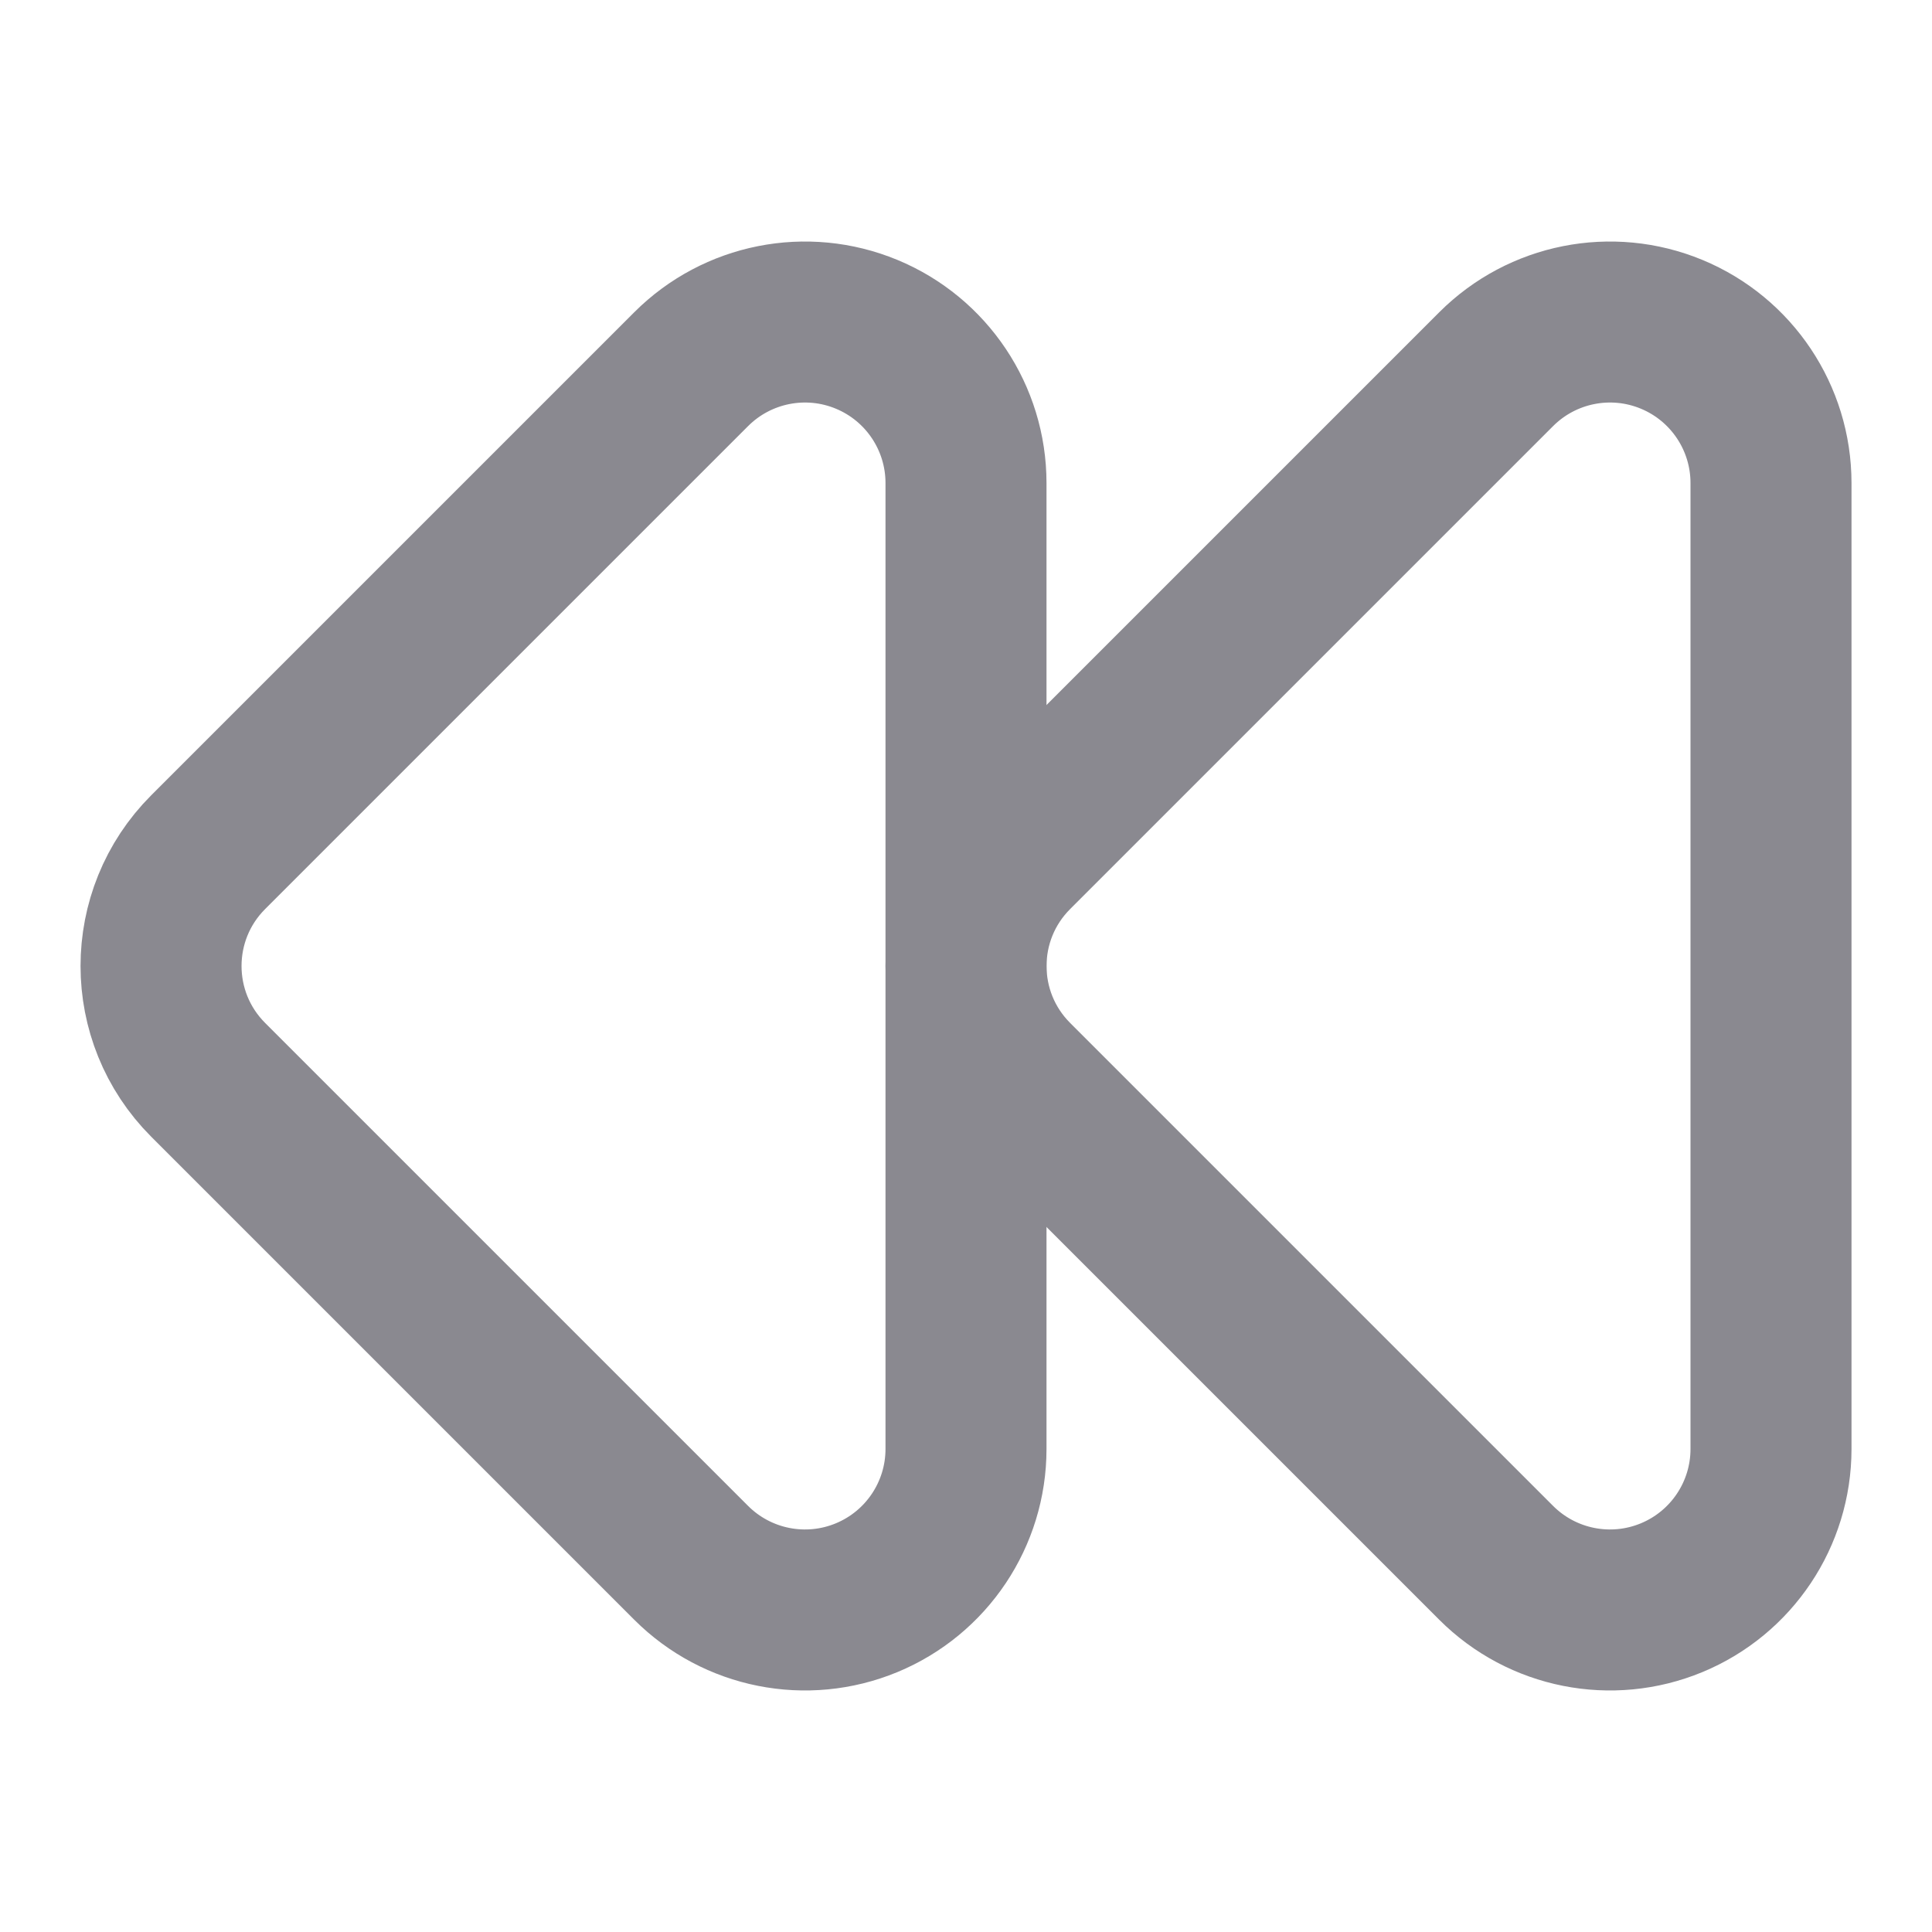
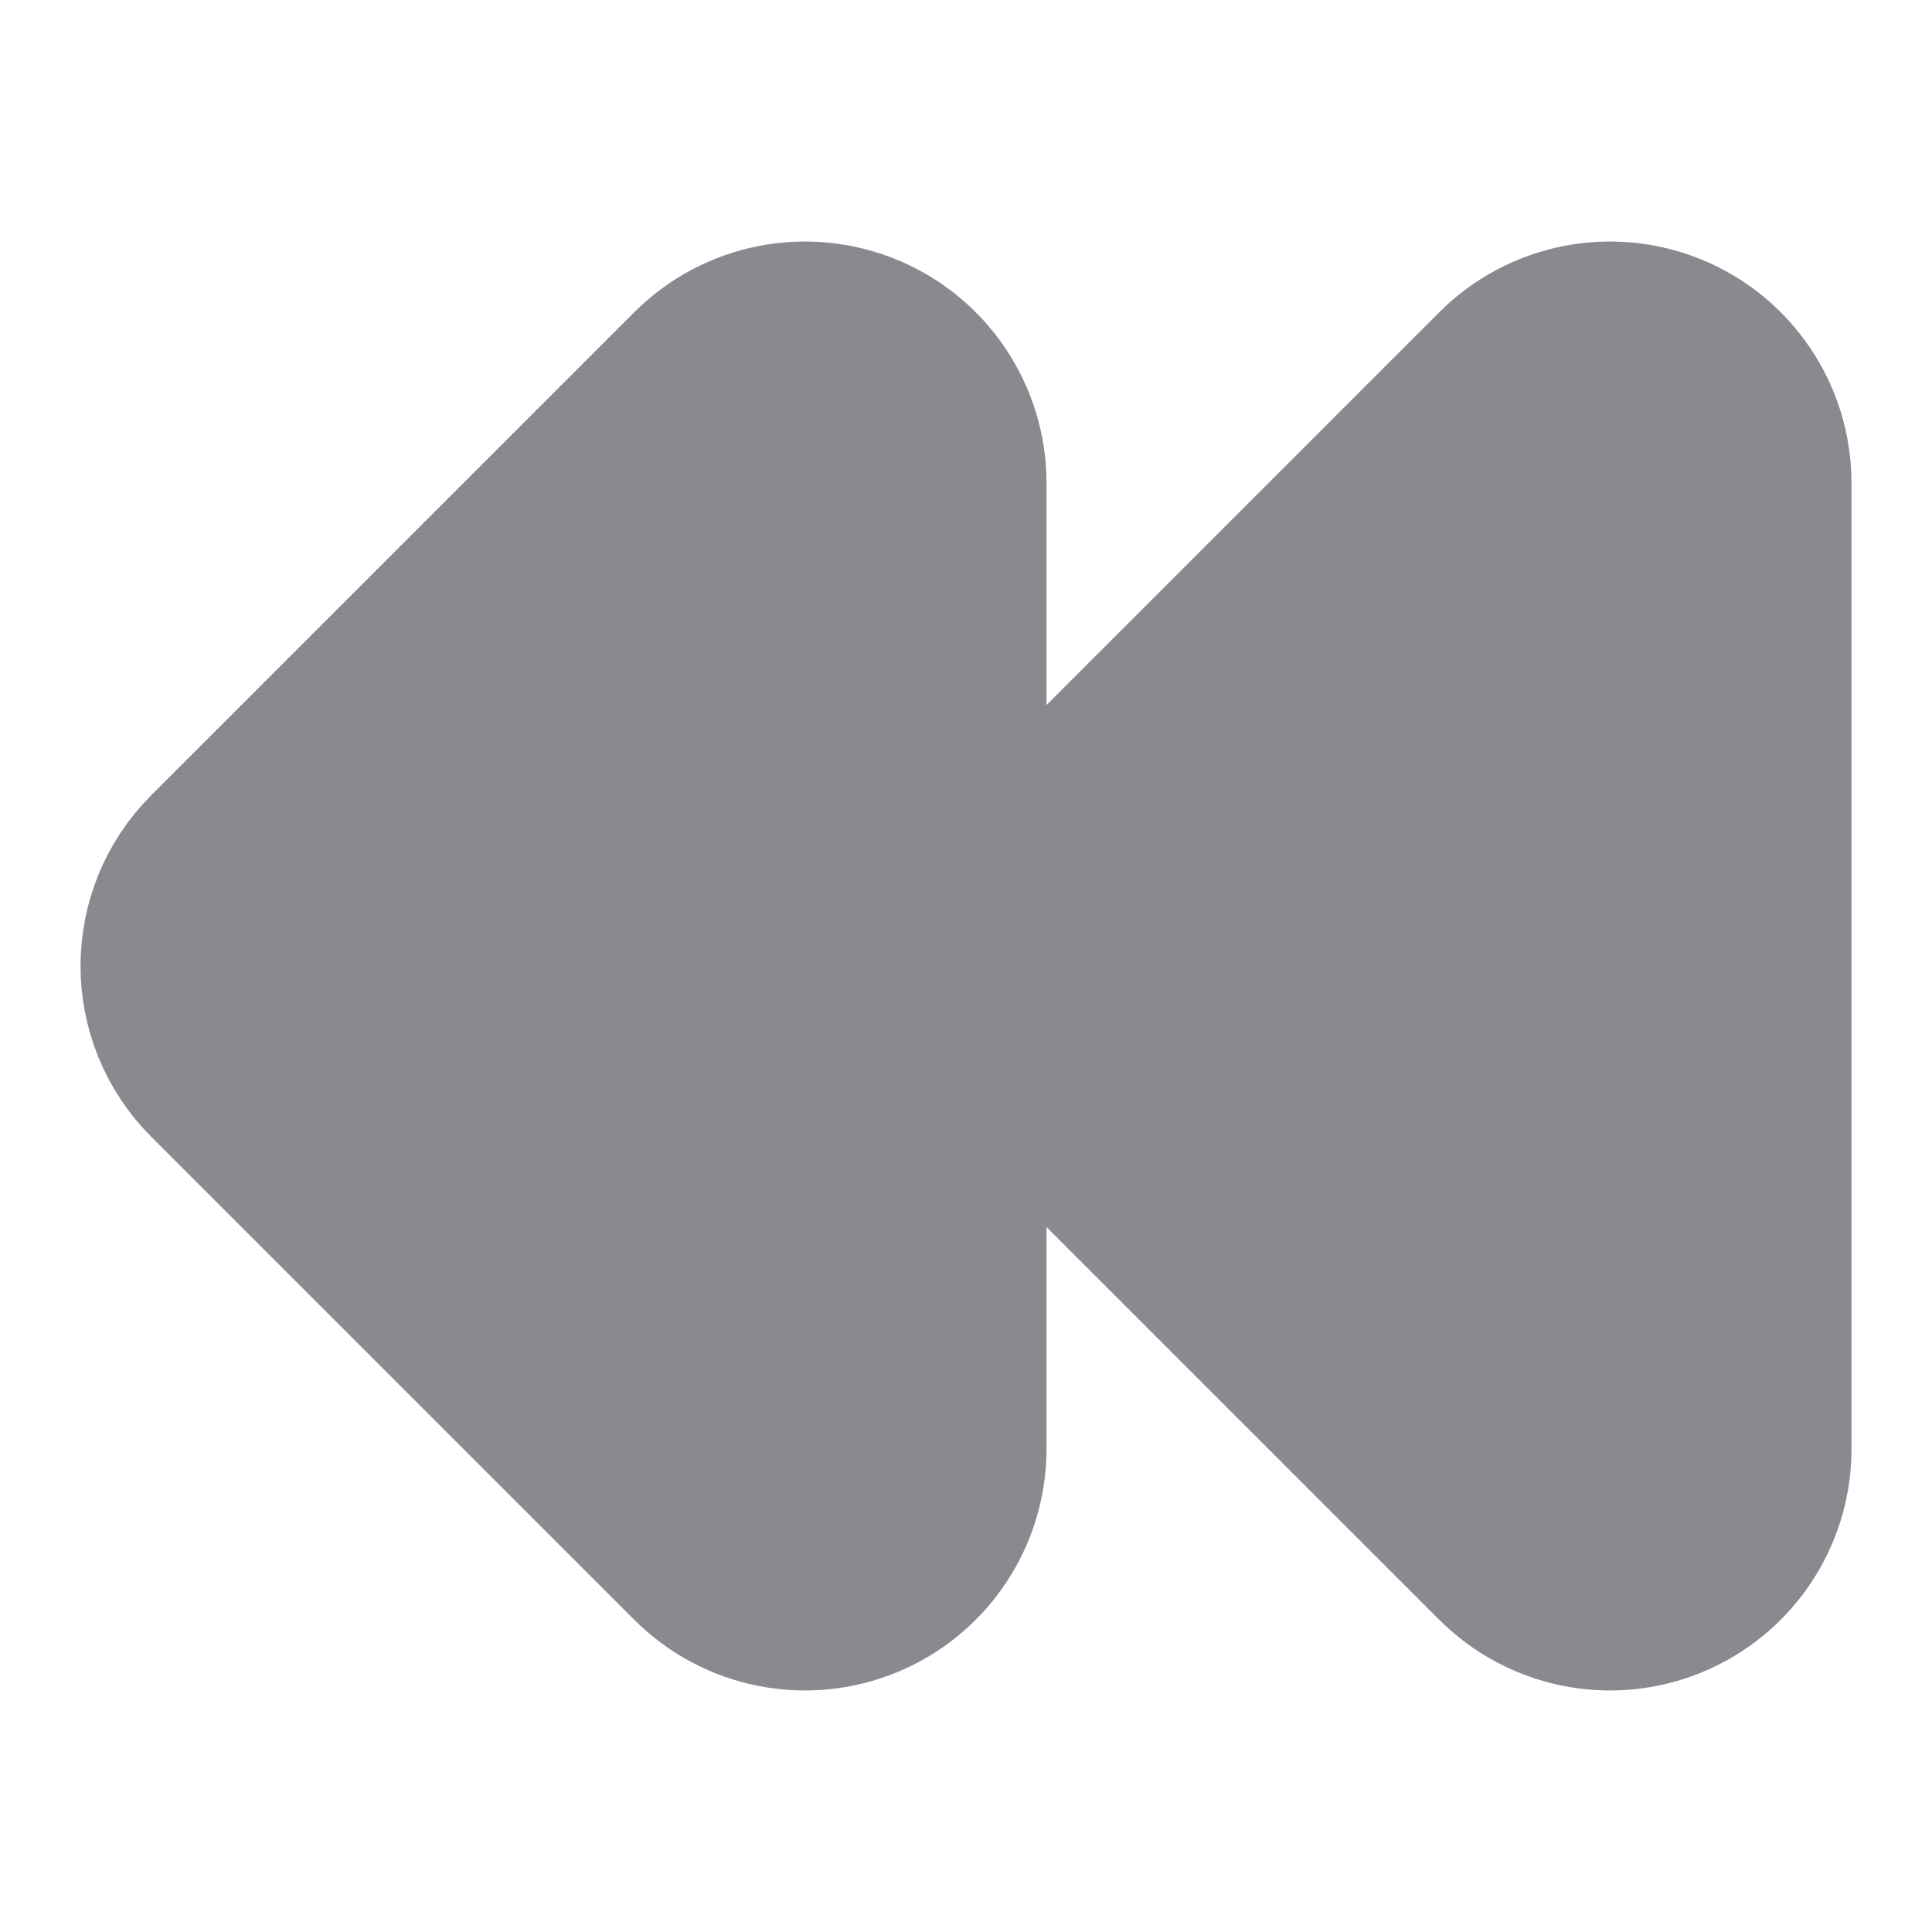
- <svg xmlns="http://www.w3.org/2000/svg" width="24" height="24" viewBox="0 0 24 24" fill="none" stroke="#8a8990" stroke-width="2" stroke-linecap="round" stroke-linejoin="round">
+ <svg xmlns="http://www.w3.org/2000/svg" width="24" height="24" viewBox="0 0 24 24" fill="#8a8990" stroke="#8a8990" stroke-width="2" stroke-linecap="round" stroke-linejoin="round">
  <path d="M12 6a2 2 0 0 0-3.414-1.414l-6 6a2 2 0 0 0 0 2.828l6 6A2 2 0 0 0 12 18z" />
  <path d="M22 6a2 2 0 0 0-3.414-1.414l-6 6a2 2 0 0 0 0 2.828l6 6A2 2 0 0 0 22 18z" />
</svg>
